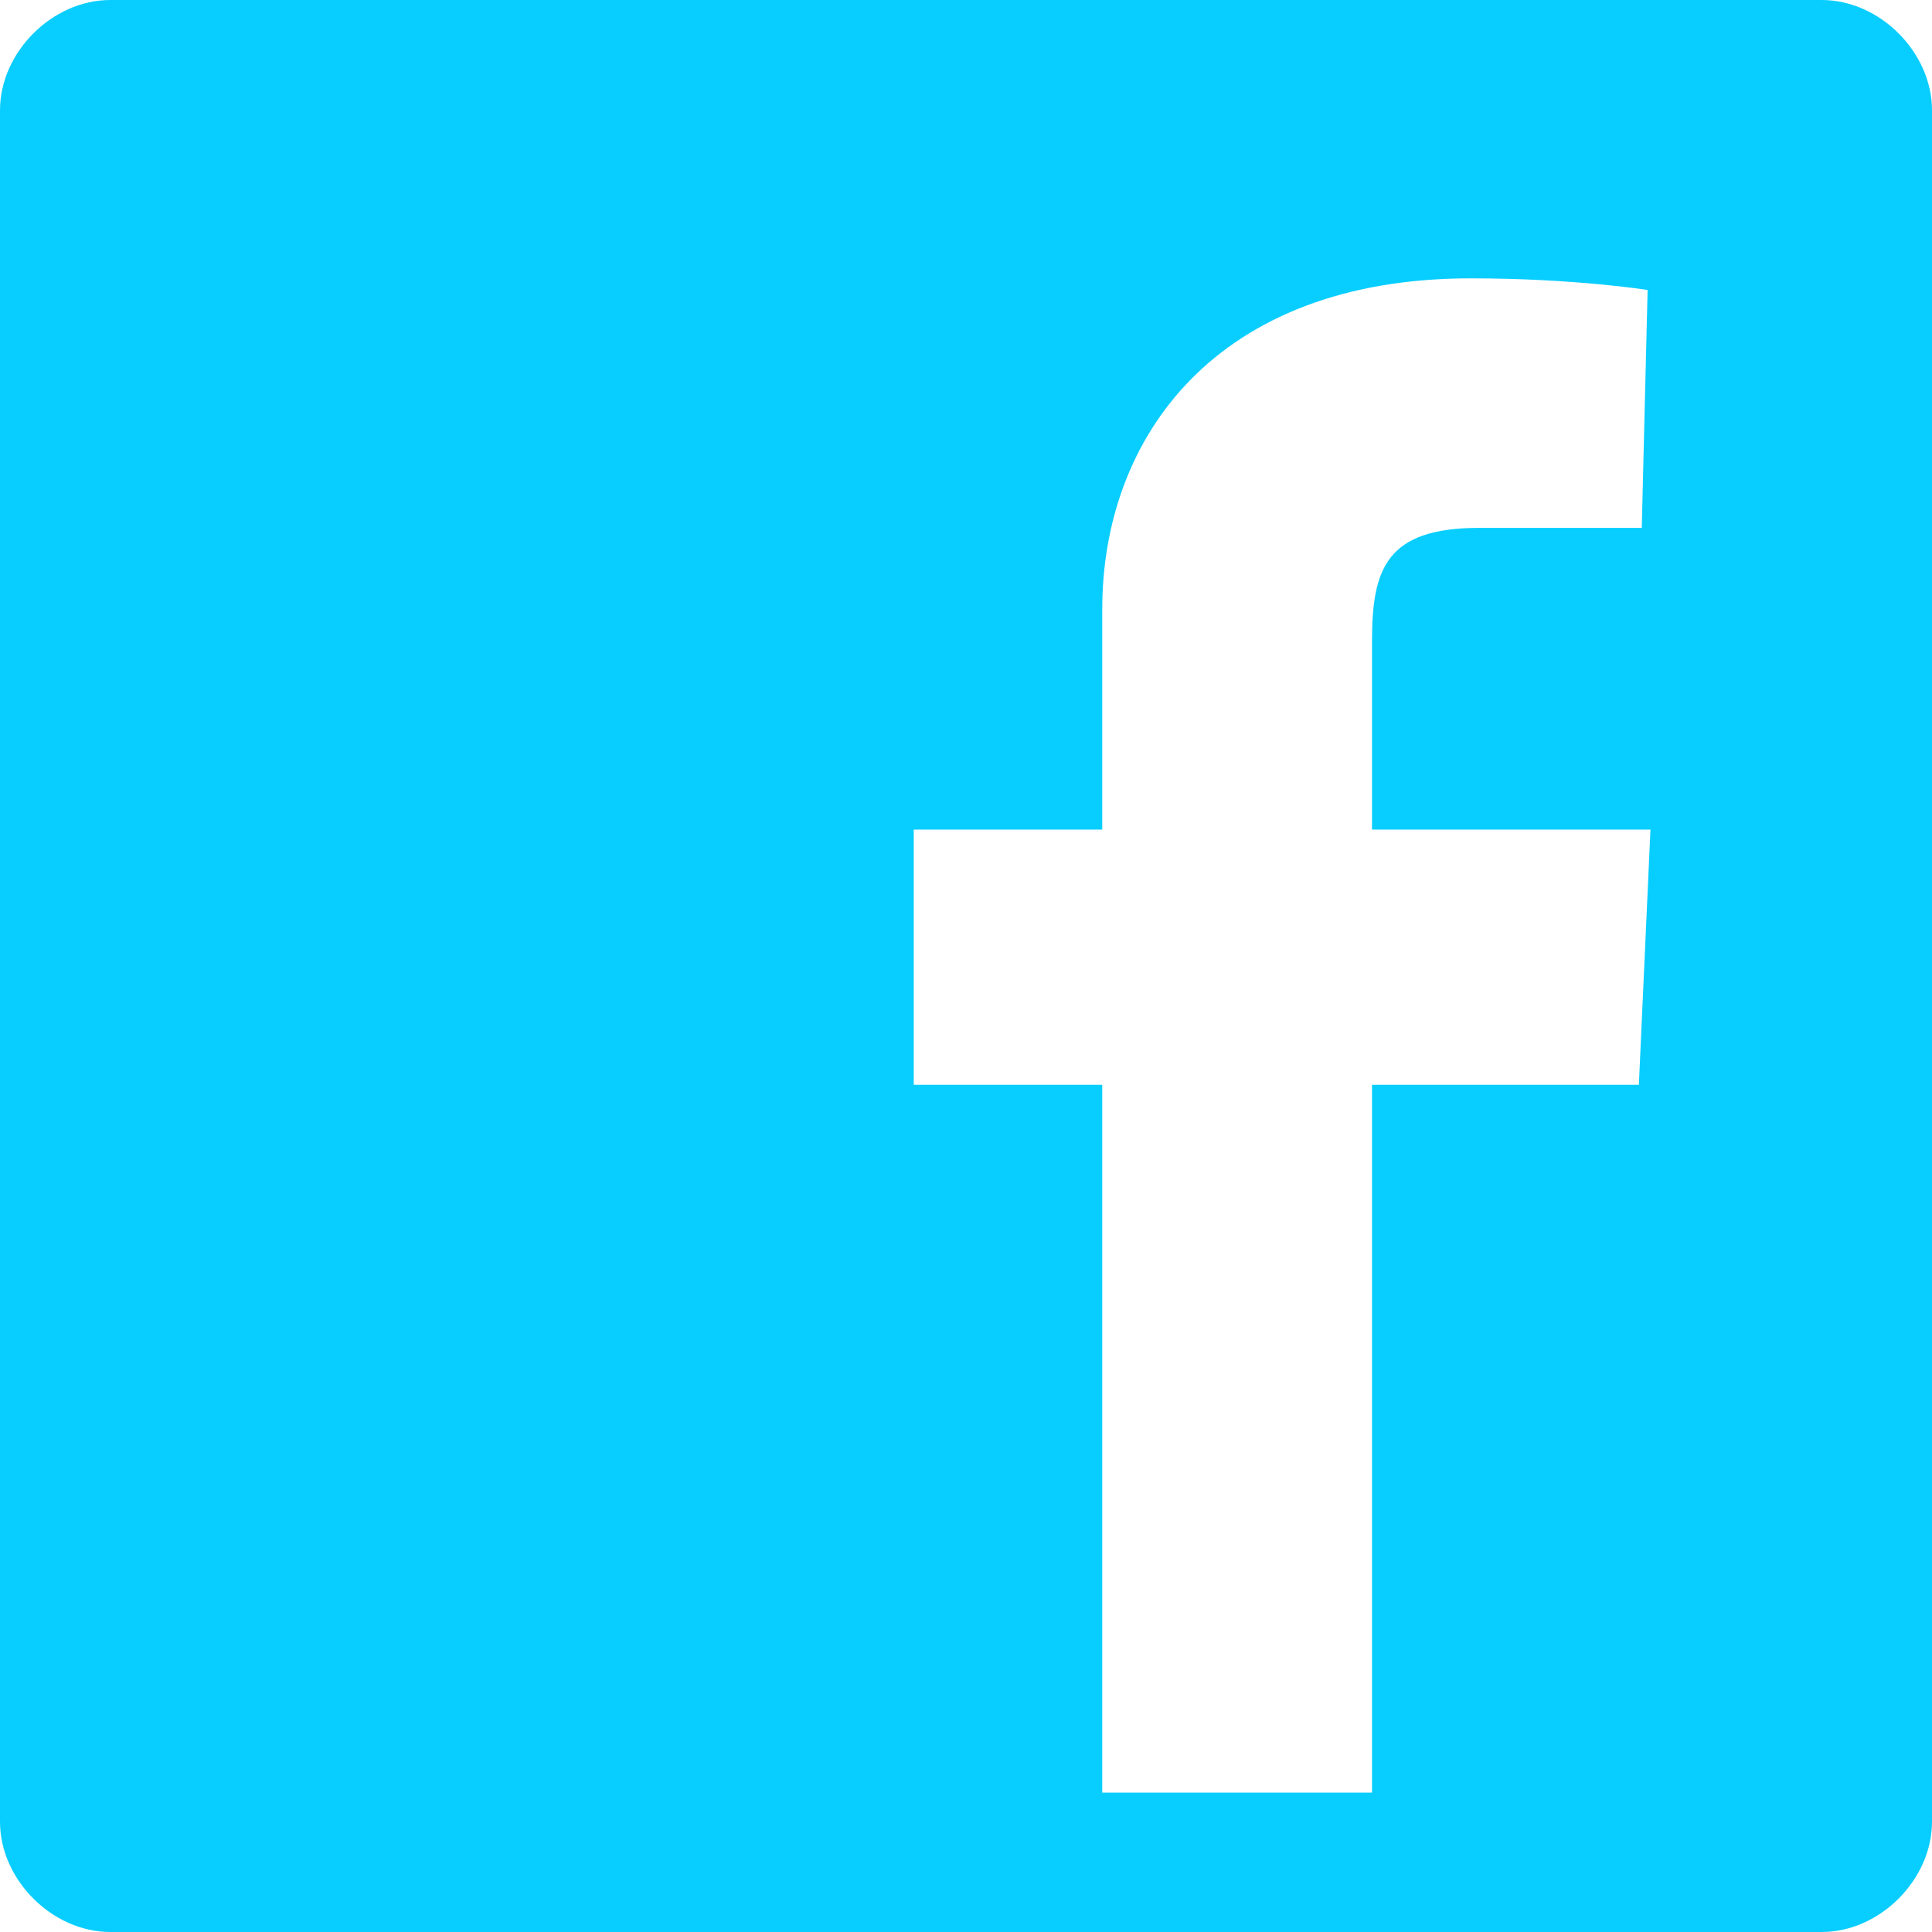
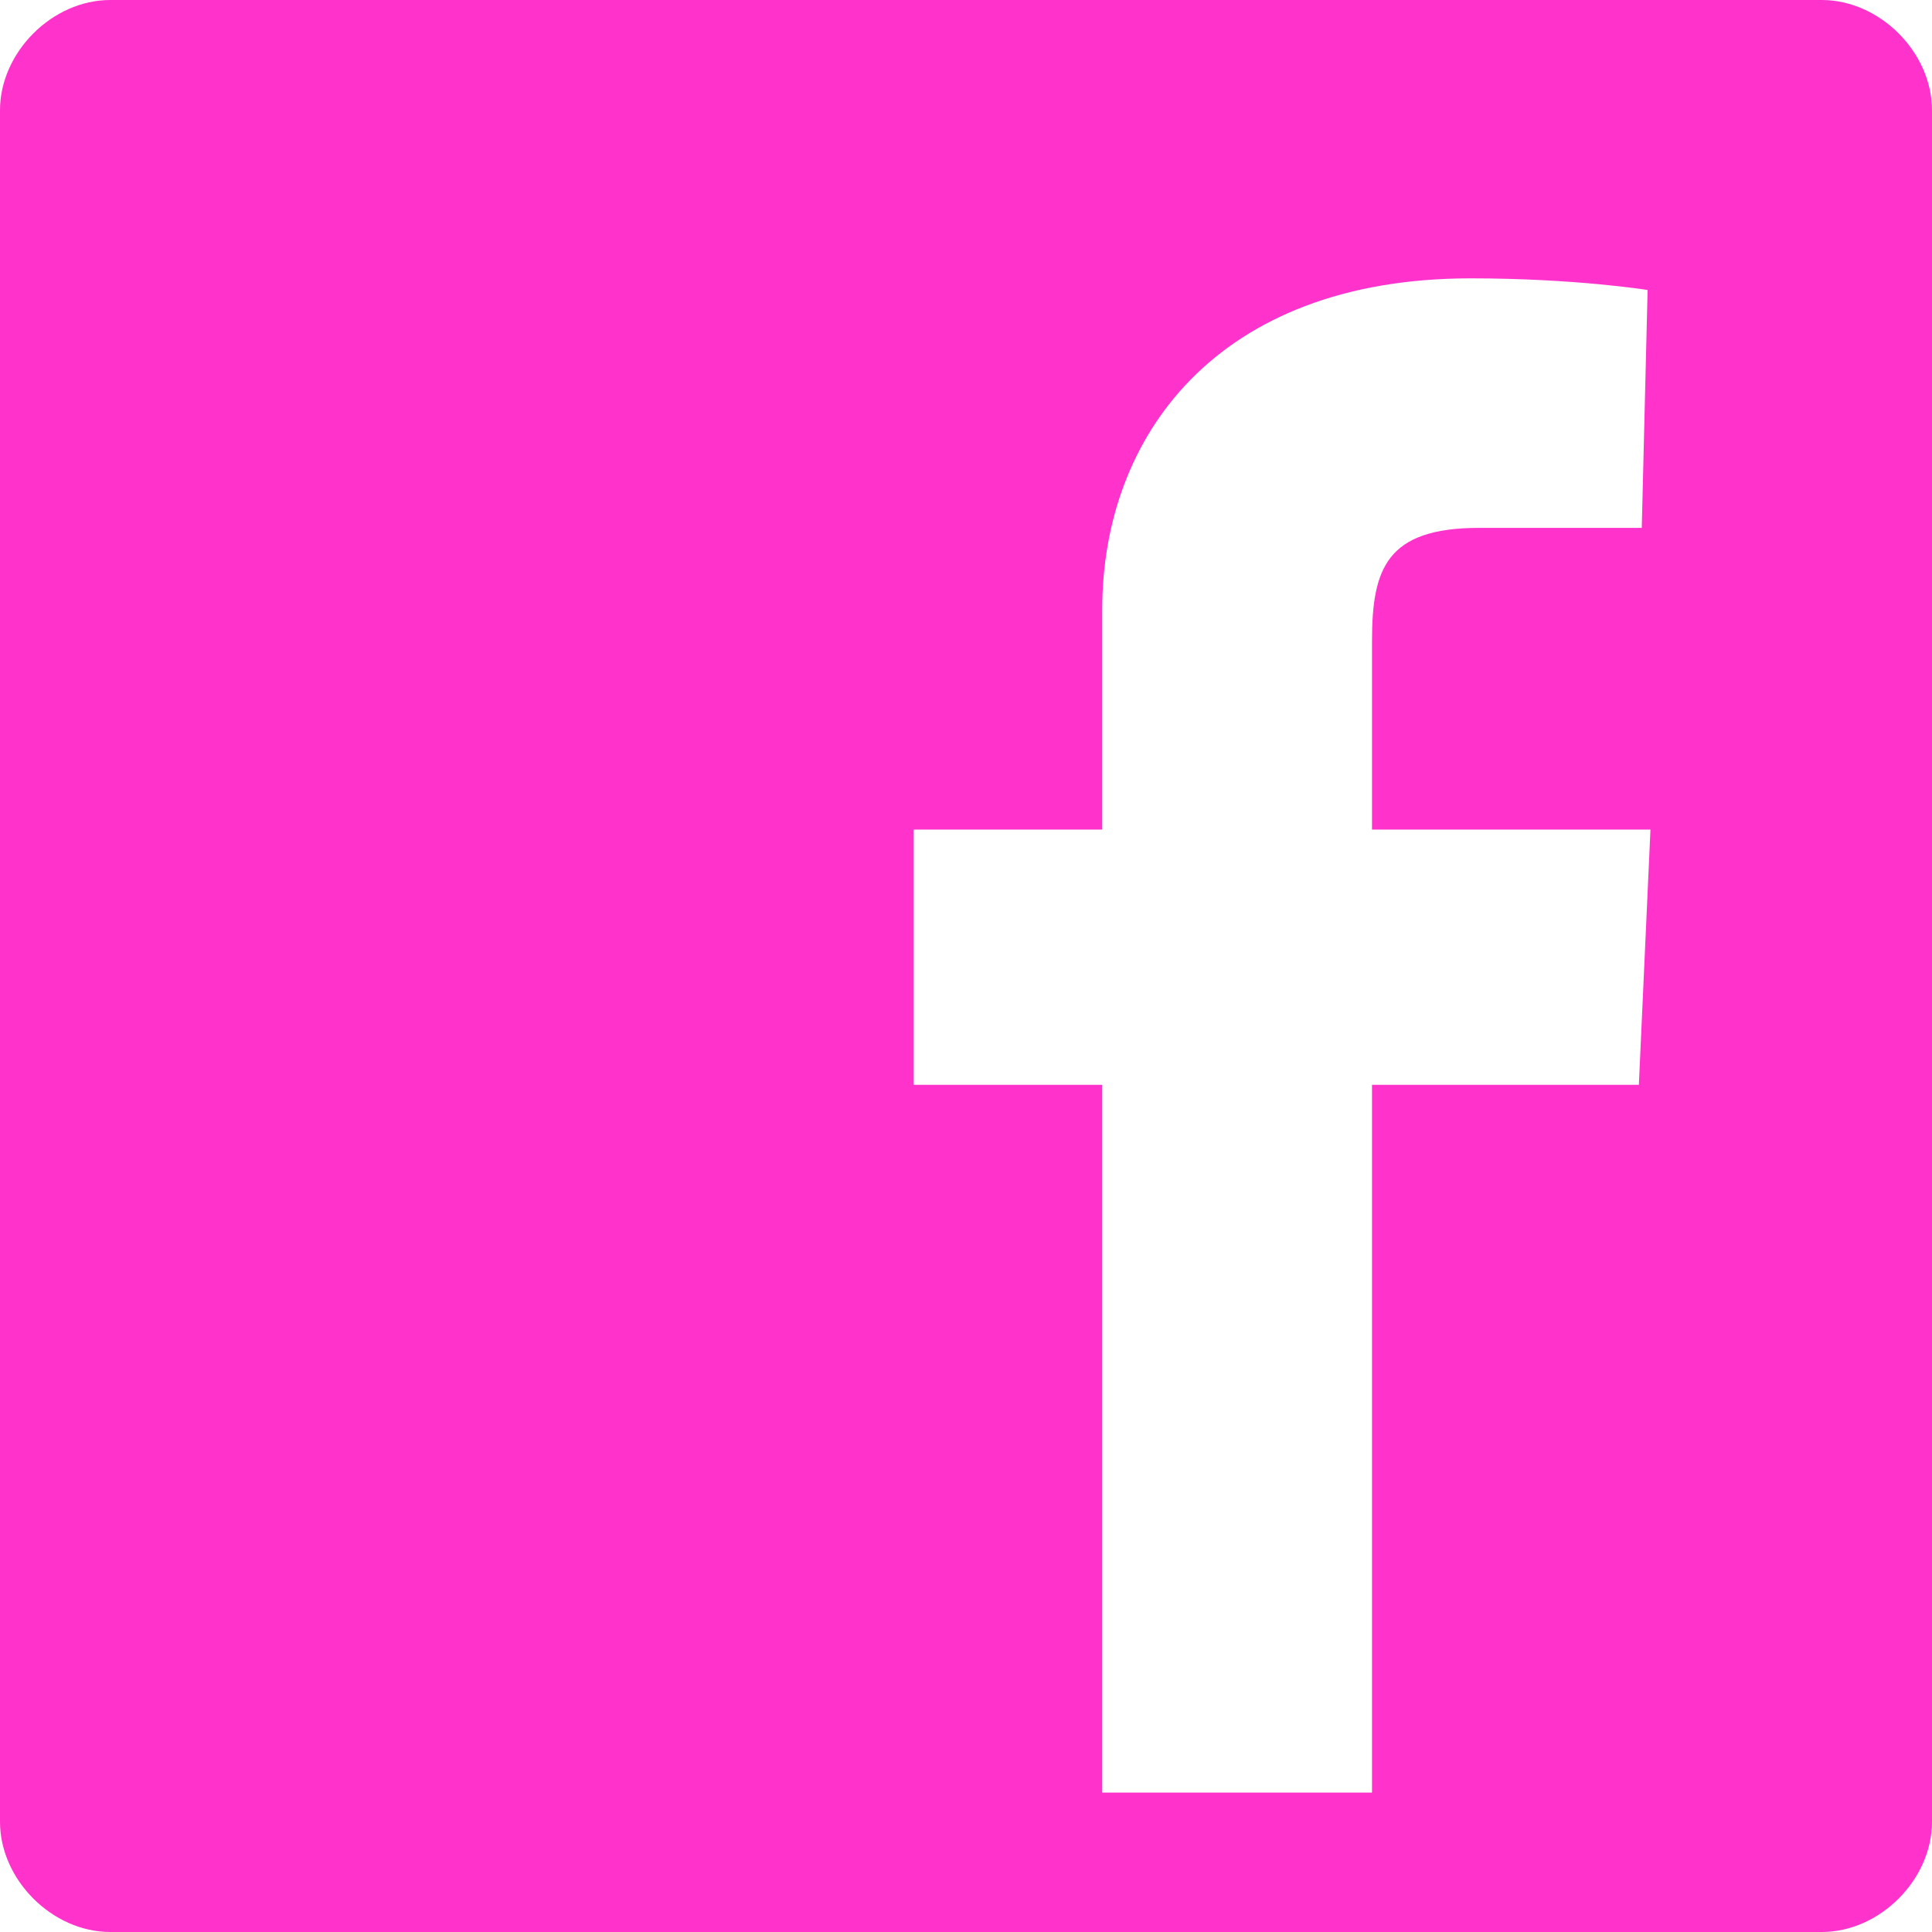
<svg xmlns="http://www.w3.org/2000/svg" width="40" height="40" viewBox="0 0 40 40" fill="none">
-   <path d="M2.283 0H37.717C38.918 0 40 1.082 40 2.283V37.717C40 38.918 38.918 40 37.717 40H2.283C1.082 40 0 38.918 0 37.717V2.283C0 1.082 1.082 0 2.283 0ZM28.406 22.46H33.931L34.171 17.175H28.406V13.272C28.406 11.771 28.706 10.929 30.628 10.929H33.991L34.112 6.004C34.112 6.004 32.611 5.763 30.449 5.763C25.164 5.763 22.821 9.067 22.821 12.611V17.175H18.918V22.46H22.821V37.114H28.406V22.46Z" fill="#08CEFF" />
+   <path d="M2.283 0H37.717C38.918 0 40 1.082 40 2.283V37.717C40 38.918 38.918 40 37.717 40H2.283C1.082 40 0 38.918 0 37.717V2.283C0 1.082 1.082 0 2.283 0ZM28.406 22.46H33.931L34.171 17.175H28.406V13.272C28.406 11.771 28.706 10.929 30.628 10.929H33.991L34.112 6.004C34.112 6.004 32.611 5.763 30.449 5.763C25.164 5.763 22.821 9.067 22.821 12.611V17.175H18.918V22.46H22.821V37.114H28.406V22.46Z" fill="#FF33CC" />
</svg>
